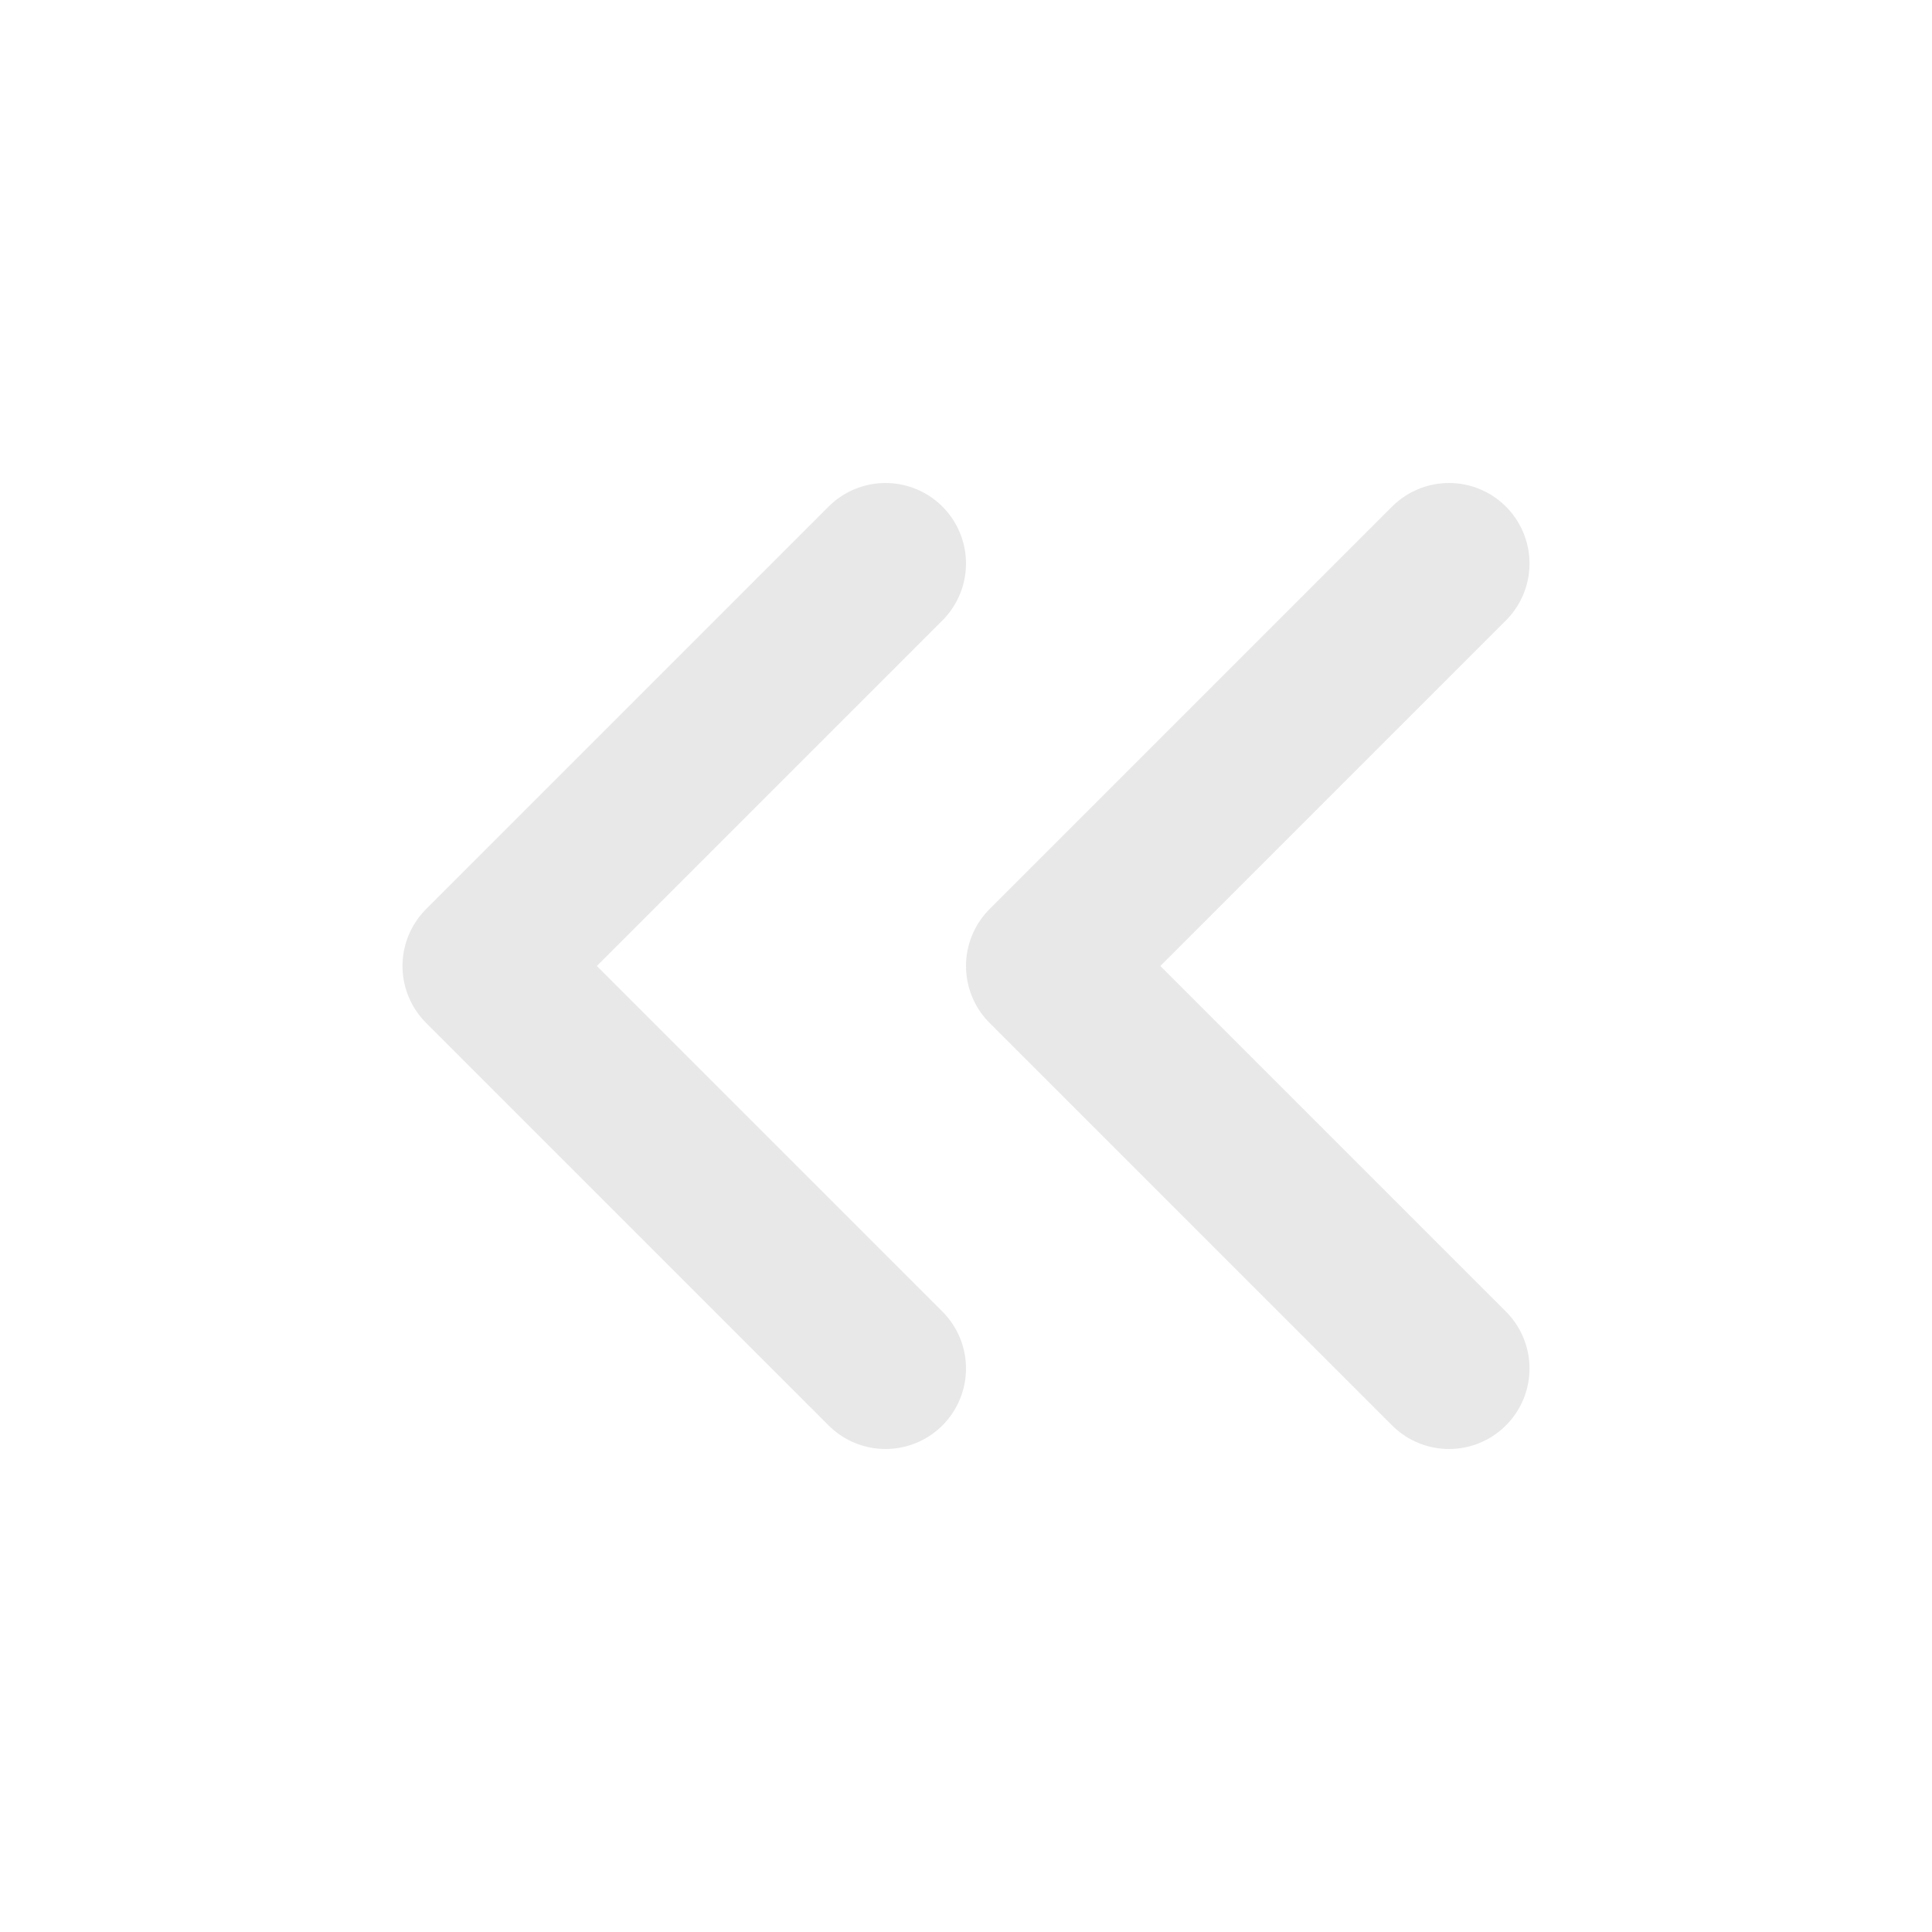
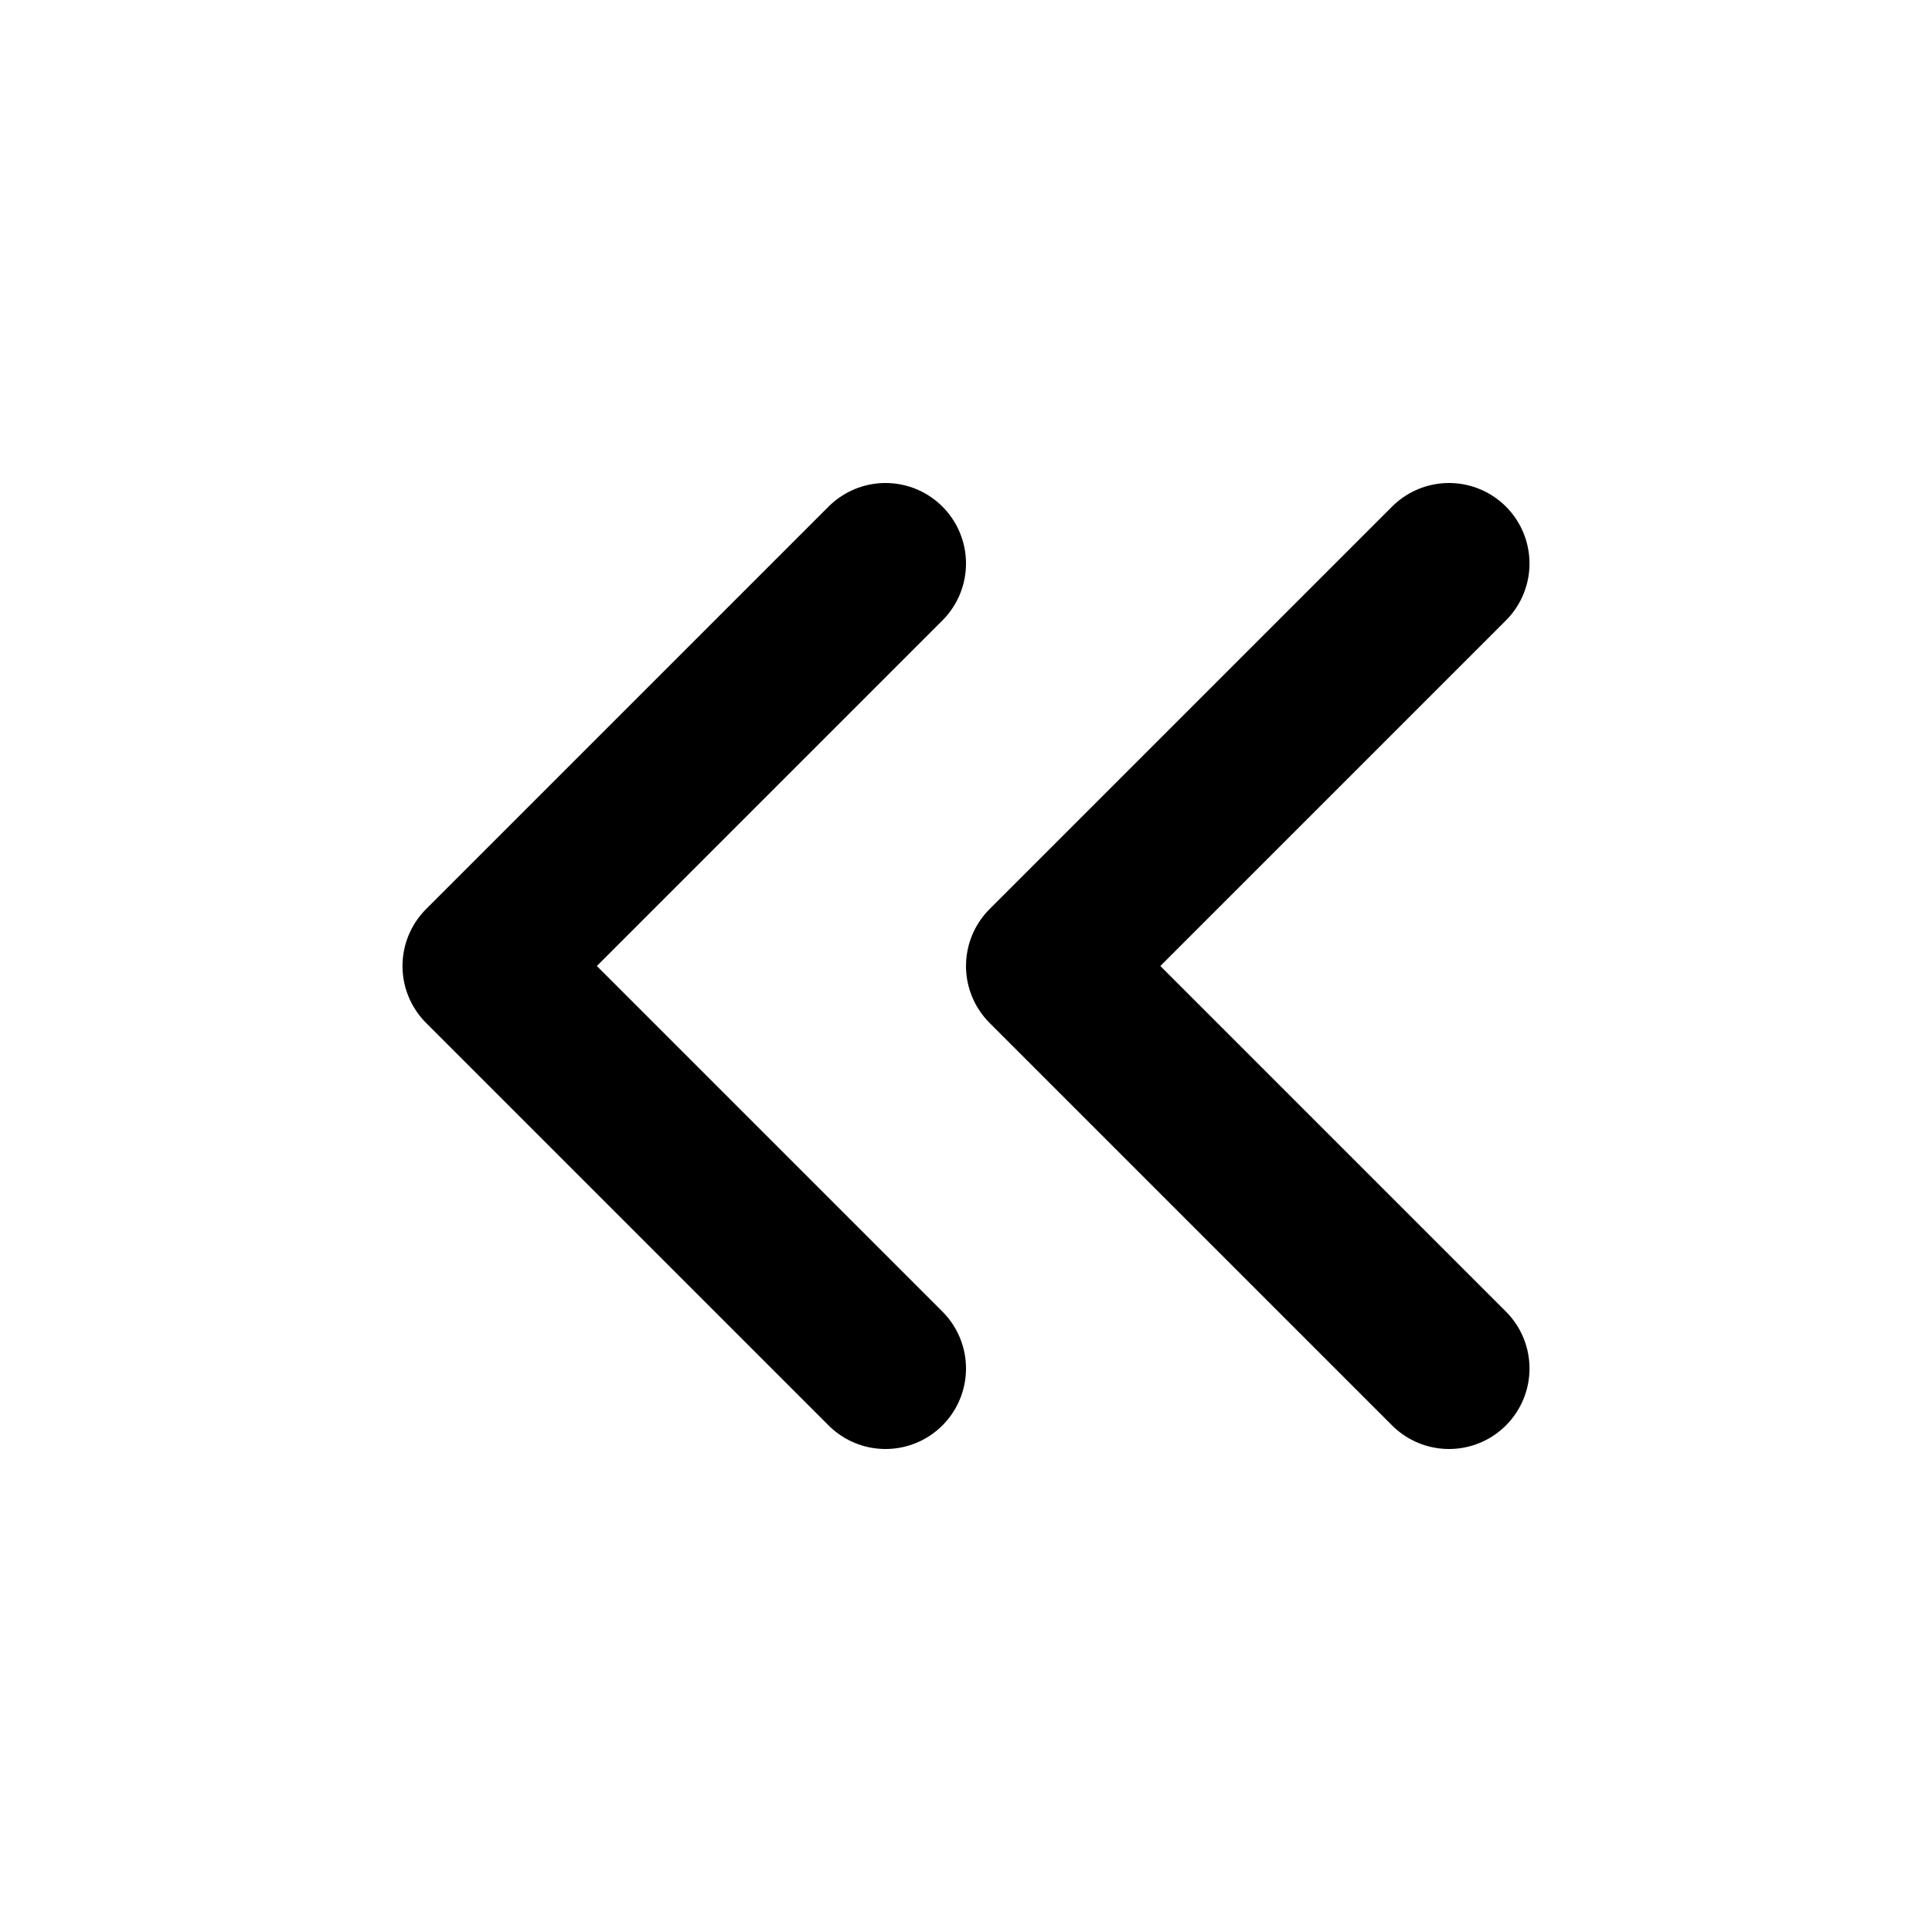
- <svg xmlns="http://www.w3.org/2000/svg" width="24" height="24" viewBox="0 0 24 24" fill="none" stroke="#e8e8e8" stroke-width="2" stroke-linecap="round" stroke-linejoin="round" class="lucide lucide-chevrons-left-icon lucide-chevrons-left">
+ <svg xmlns="http://www.w3.org/2000/svg" width="24" height="24" viewBox="0 0 24 24" fill="none" stroke="currentColor" stroke-width="2" stroke-linecap="round" stroke-linejoin="round" class="lucide lucide-chevrons-left-icon lucide-chevrons-left">
  <path d="m11 17-5-5 5-5" />
  <path d="m18 17-5-5 5-5" />
</svg>
